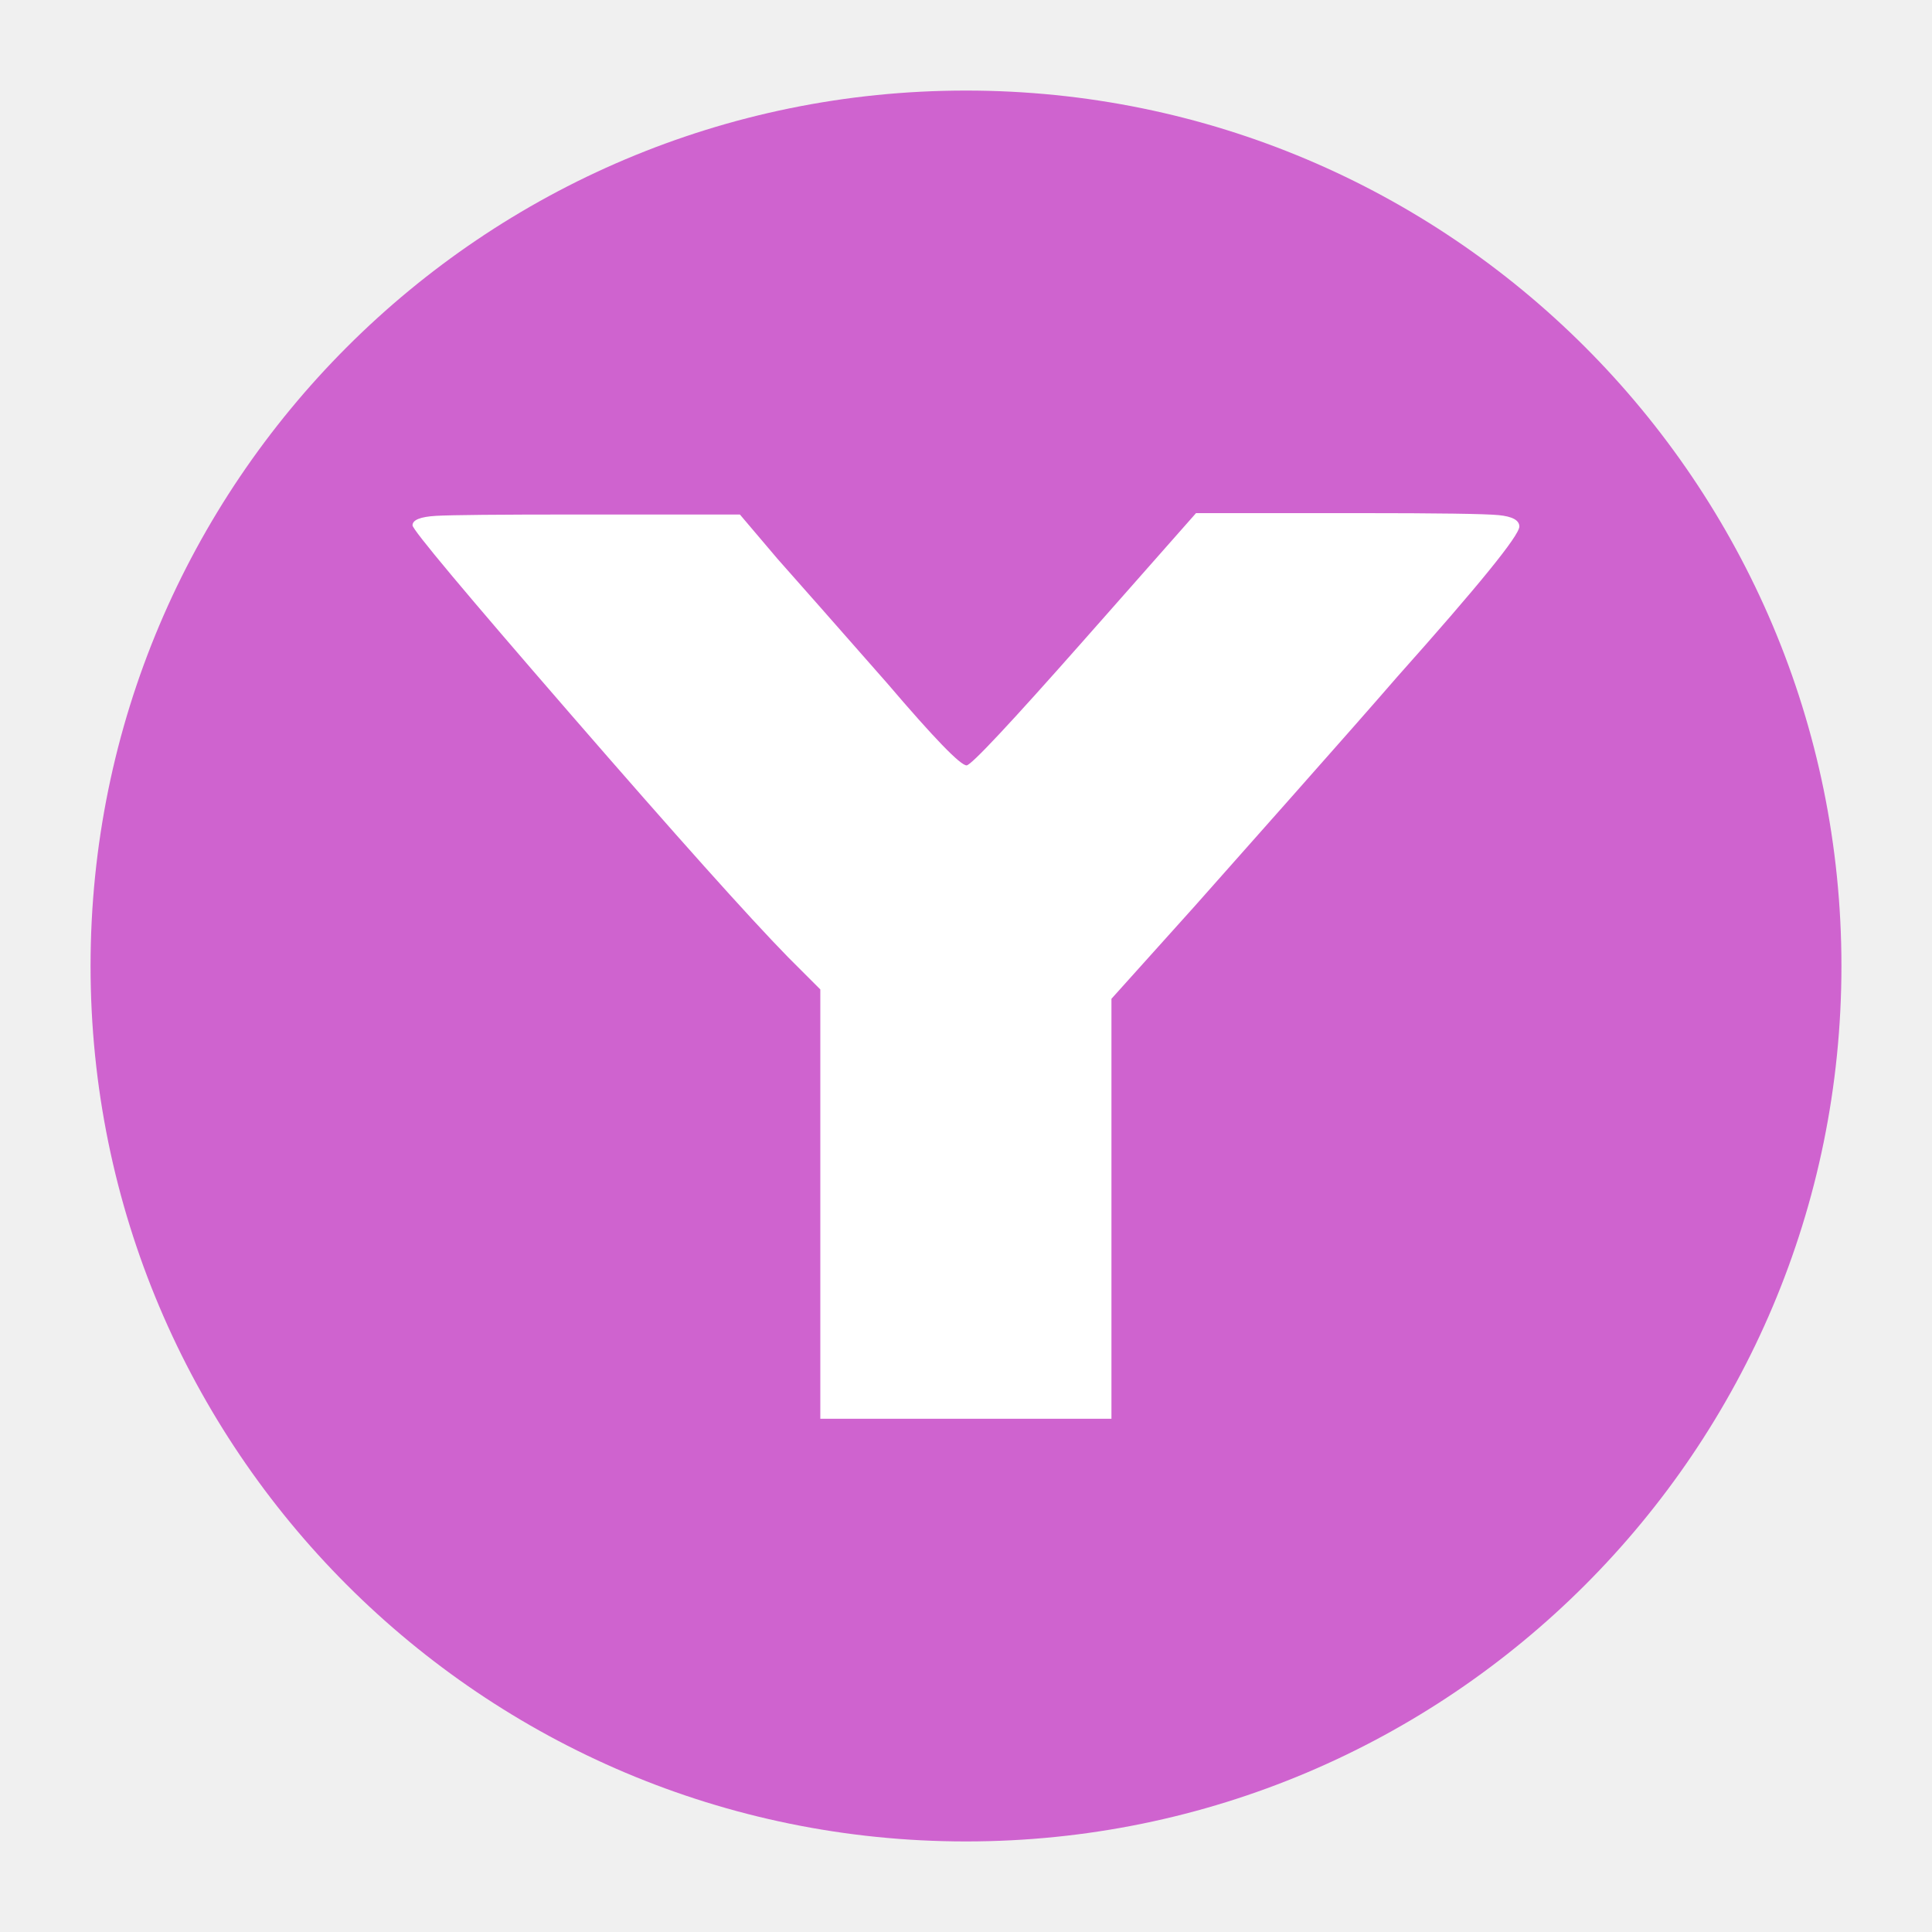
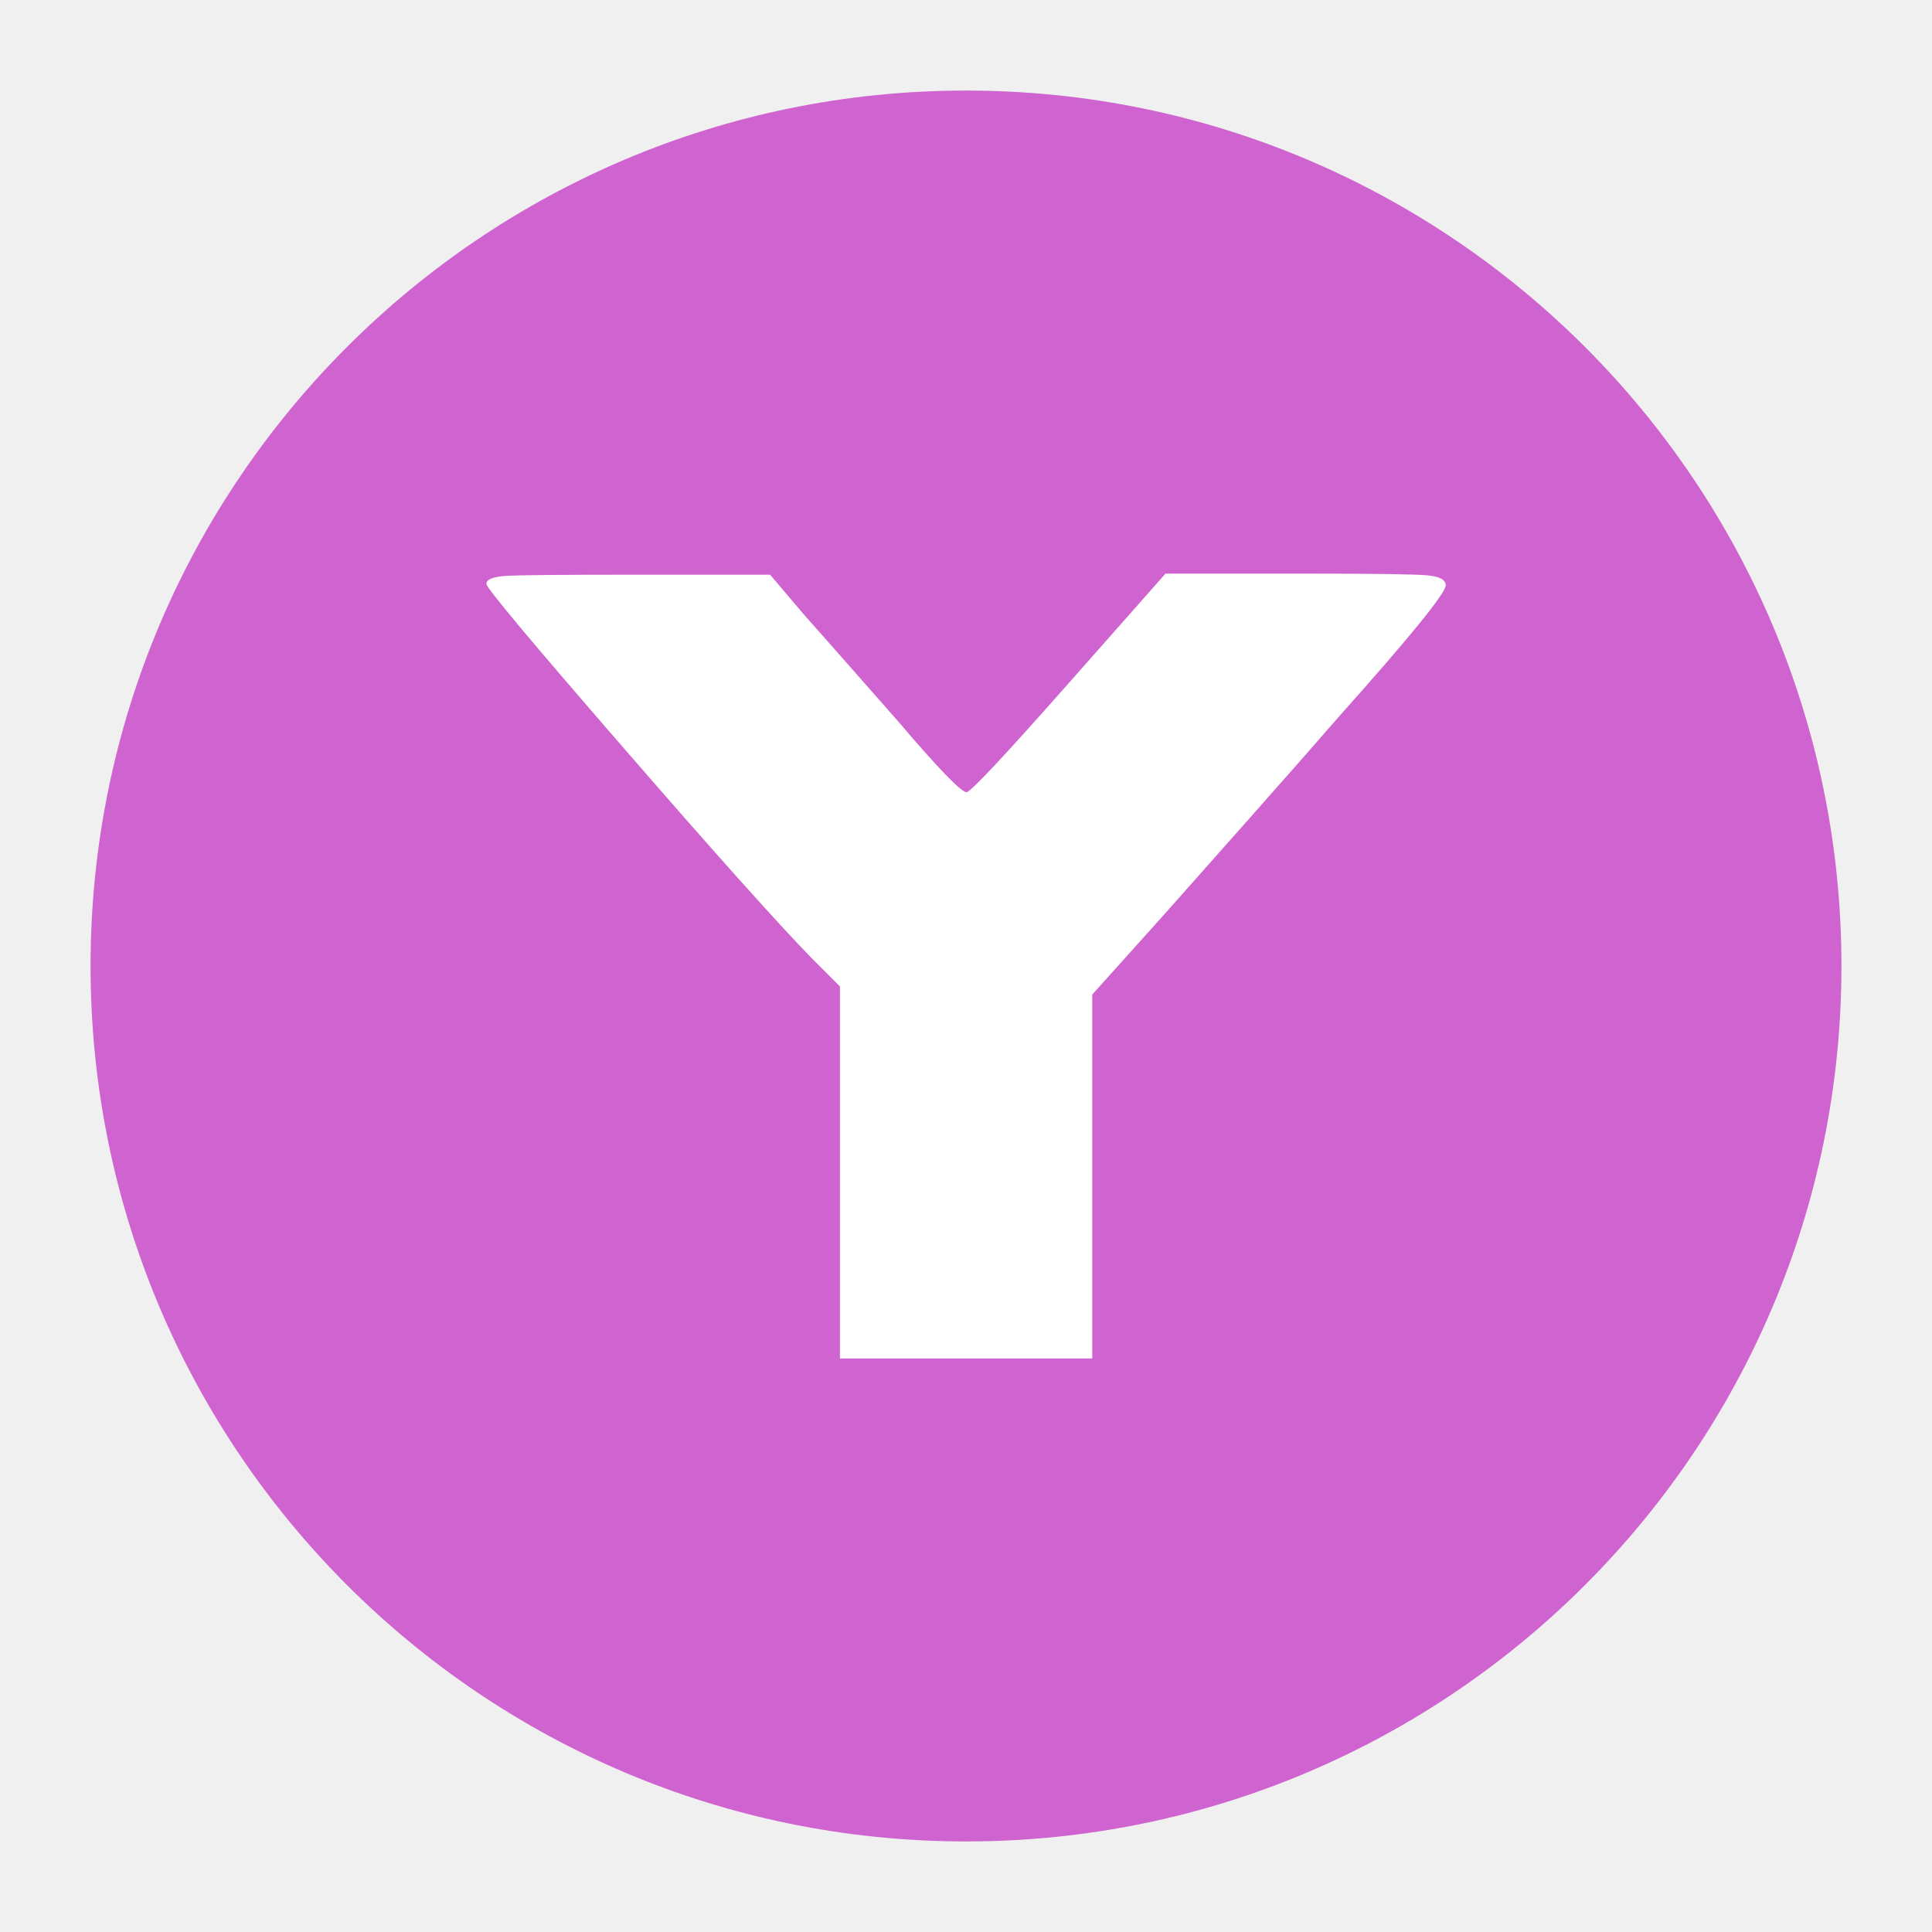
- <svg xmlns="http://www.w3.org/2000/svg" width="32" height="32" version="1.1" viewBox="0 0 32 32" xml:space="preserve">
-   <path d="m30.5 16c0 8.008-6.492 14.5-14.5 14.5-8.008 0-14.5-6.492-14.5-14.5 0-8.008 6.492-14.5 14.5-14.5 8.008 0 14.5 6.492 14.5 14.5z" fill="#cf63cf" />
-   <path d="m6.833 8.7q0-0.133 0.389-0.156 0.389-0.022 2.322-0.022h2.711l0.622 0.733q0.533 0.6 1.822 2.067 1.156 1.355 1.311 1.355 0.111 0 1.956-2.089l1.844-2.089h2.689q1.978 0 2.322 0.033t0.344 0.189q0 0.222-2.022 2.489-0.578 0.667-1.789 2.033-1.211 1.367-1.567 1.767l-1.378 1.533v6.956h-4.822v-7.111l-0.533-0.533q-0.978-1-3.6-4.022-2.622-3.022-2.622-3.133z" fill="#fff" stroke-width=".022" />
+ <svg xmlns="http://www.w3.org/2000/svg" width="32" height="32" viewBox="0 0 32 32" fill="none" version="1.1" id="svg2" xml:space="preserve">
+   <defs id="defs2" />
+   <path d="M 30.5,16 C 30.5,24.008 24.008,30.5 16,30.5 7.992,30.5 1.5,24.008 1.5,16 1.5,7.992 7.992,1.5 16,1.5 24.008,1.5 30.5,7.992 30.5,16 Z" fill="white" id="path1" style="fill:#cf63cf;fill-opacity:1" />
+   <path fill="currentColor" d="m 8.056,9.673 q 0,-0.116 0.337,-0.135 0.337,-0.019 2.013,-0.019 h 2.35 l 0.539,0.636 q 0.462,0.52 1.579,1.791 1.001,1.175 1.136,1.175 0.096,0 1.695,-1.81 l 1.599,-1.81 h 2.33 q 1.714,0 2.013,0.029 0.299,0.029 0.299,0.164 0,0.193 -1.753,2.157 -0.501,0.578 -1.55,1.762 -1.05,1.184 -1.358,1.531 l -1.194,1.329 v 6.028 h -4.179 v -6.163 l -0.462,-0.462 q -0.847,-0.867 -3.12,-3.486 -2.273,-2.619 -2.273,-2.716 z" id="path1-5" style="fill:#ffffff;fill-opacity:1;stroke-width:0.019" />
</svg>
